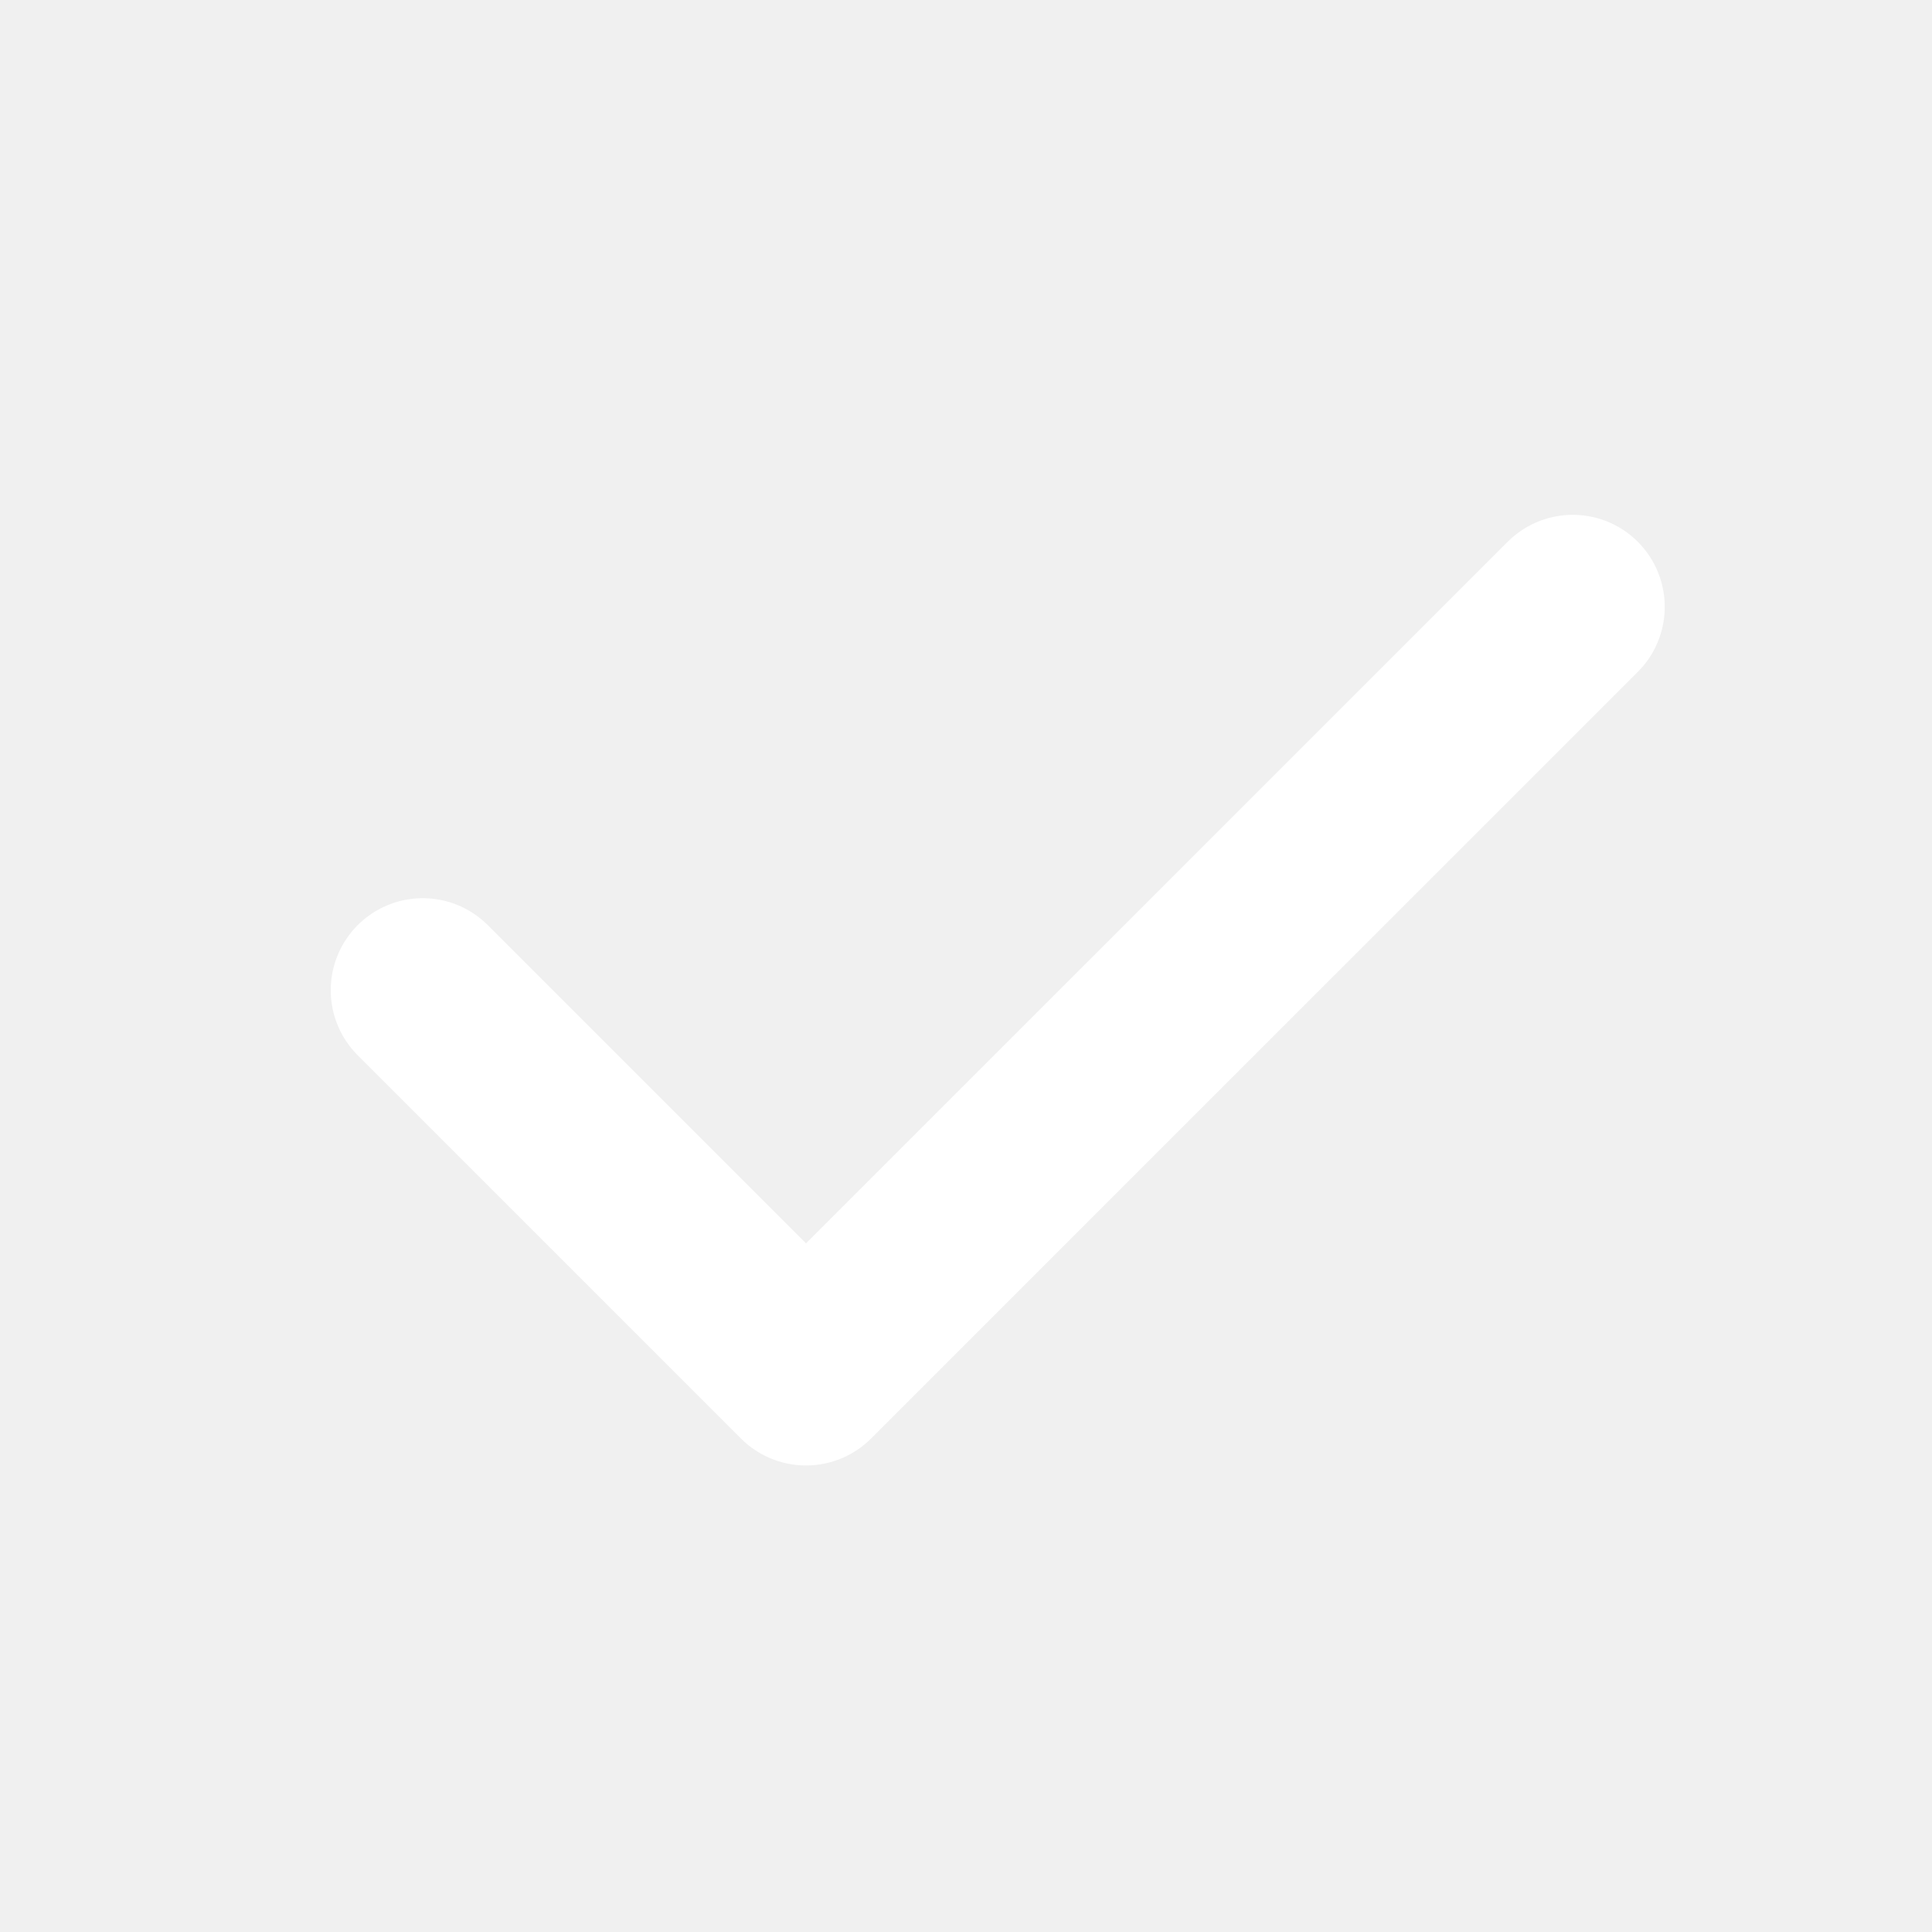
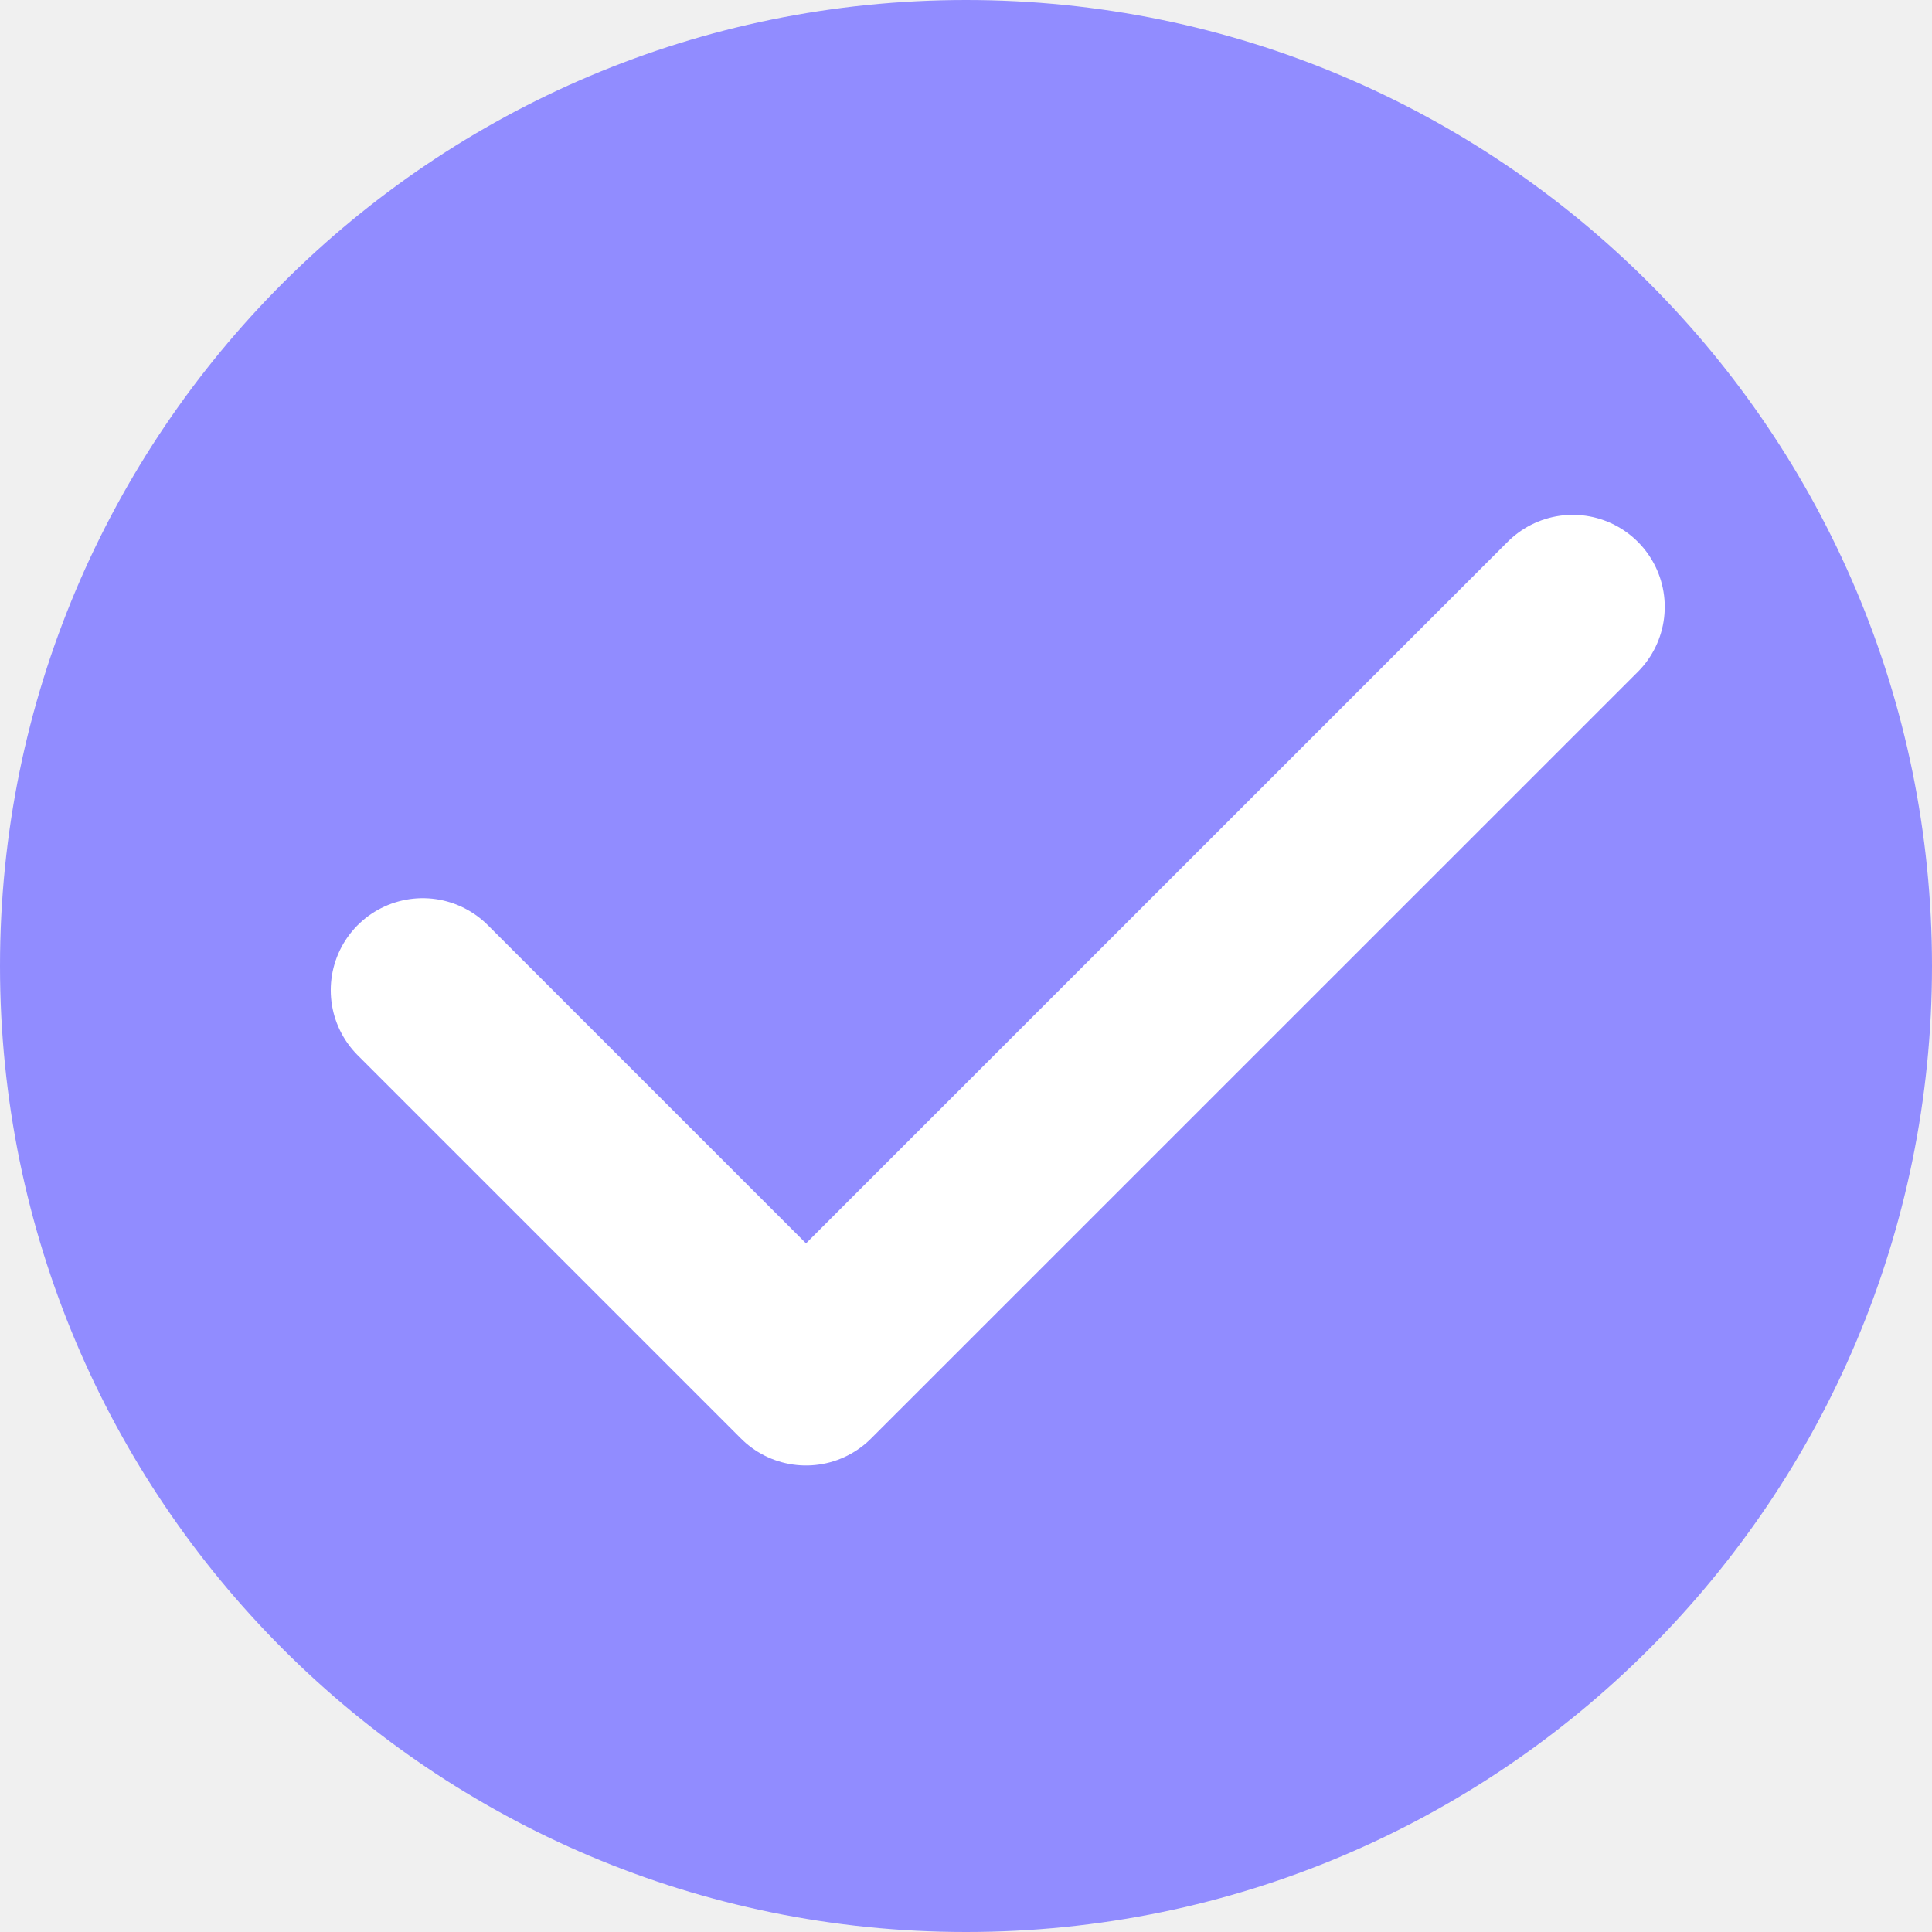
<svg xmlns="http://www.w3.org/2000/svg" width="21" height="21" viewBox="0 0 21 21" fill="none">
+   <rect width="21" height="21" fill="#918CFF" rx="10.5" ry="10.5" />
  <path d="M4.595 10.763L8.761 14.929L17.095 6.596" stroke="white" stroke-width="2" stroke-linecap="round" stroke-linejoin="round" />
</svg>
